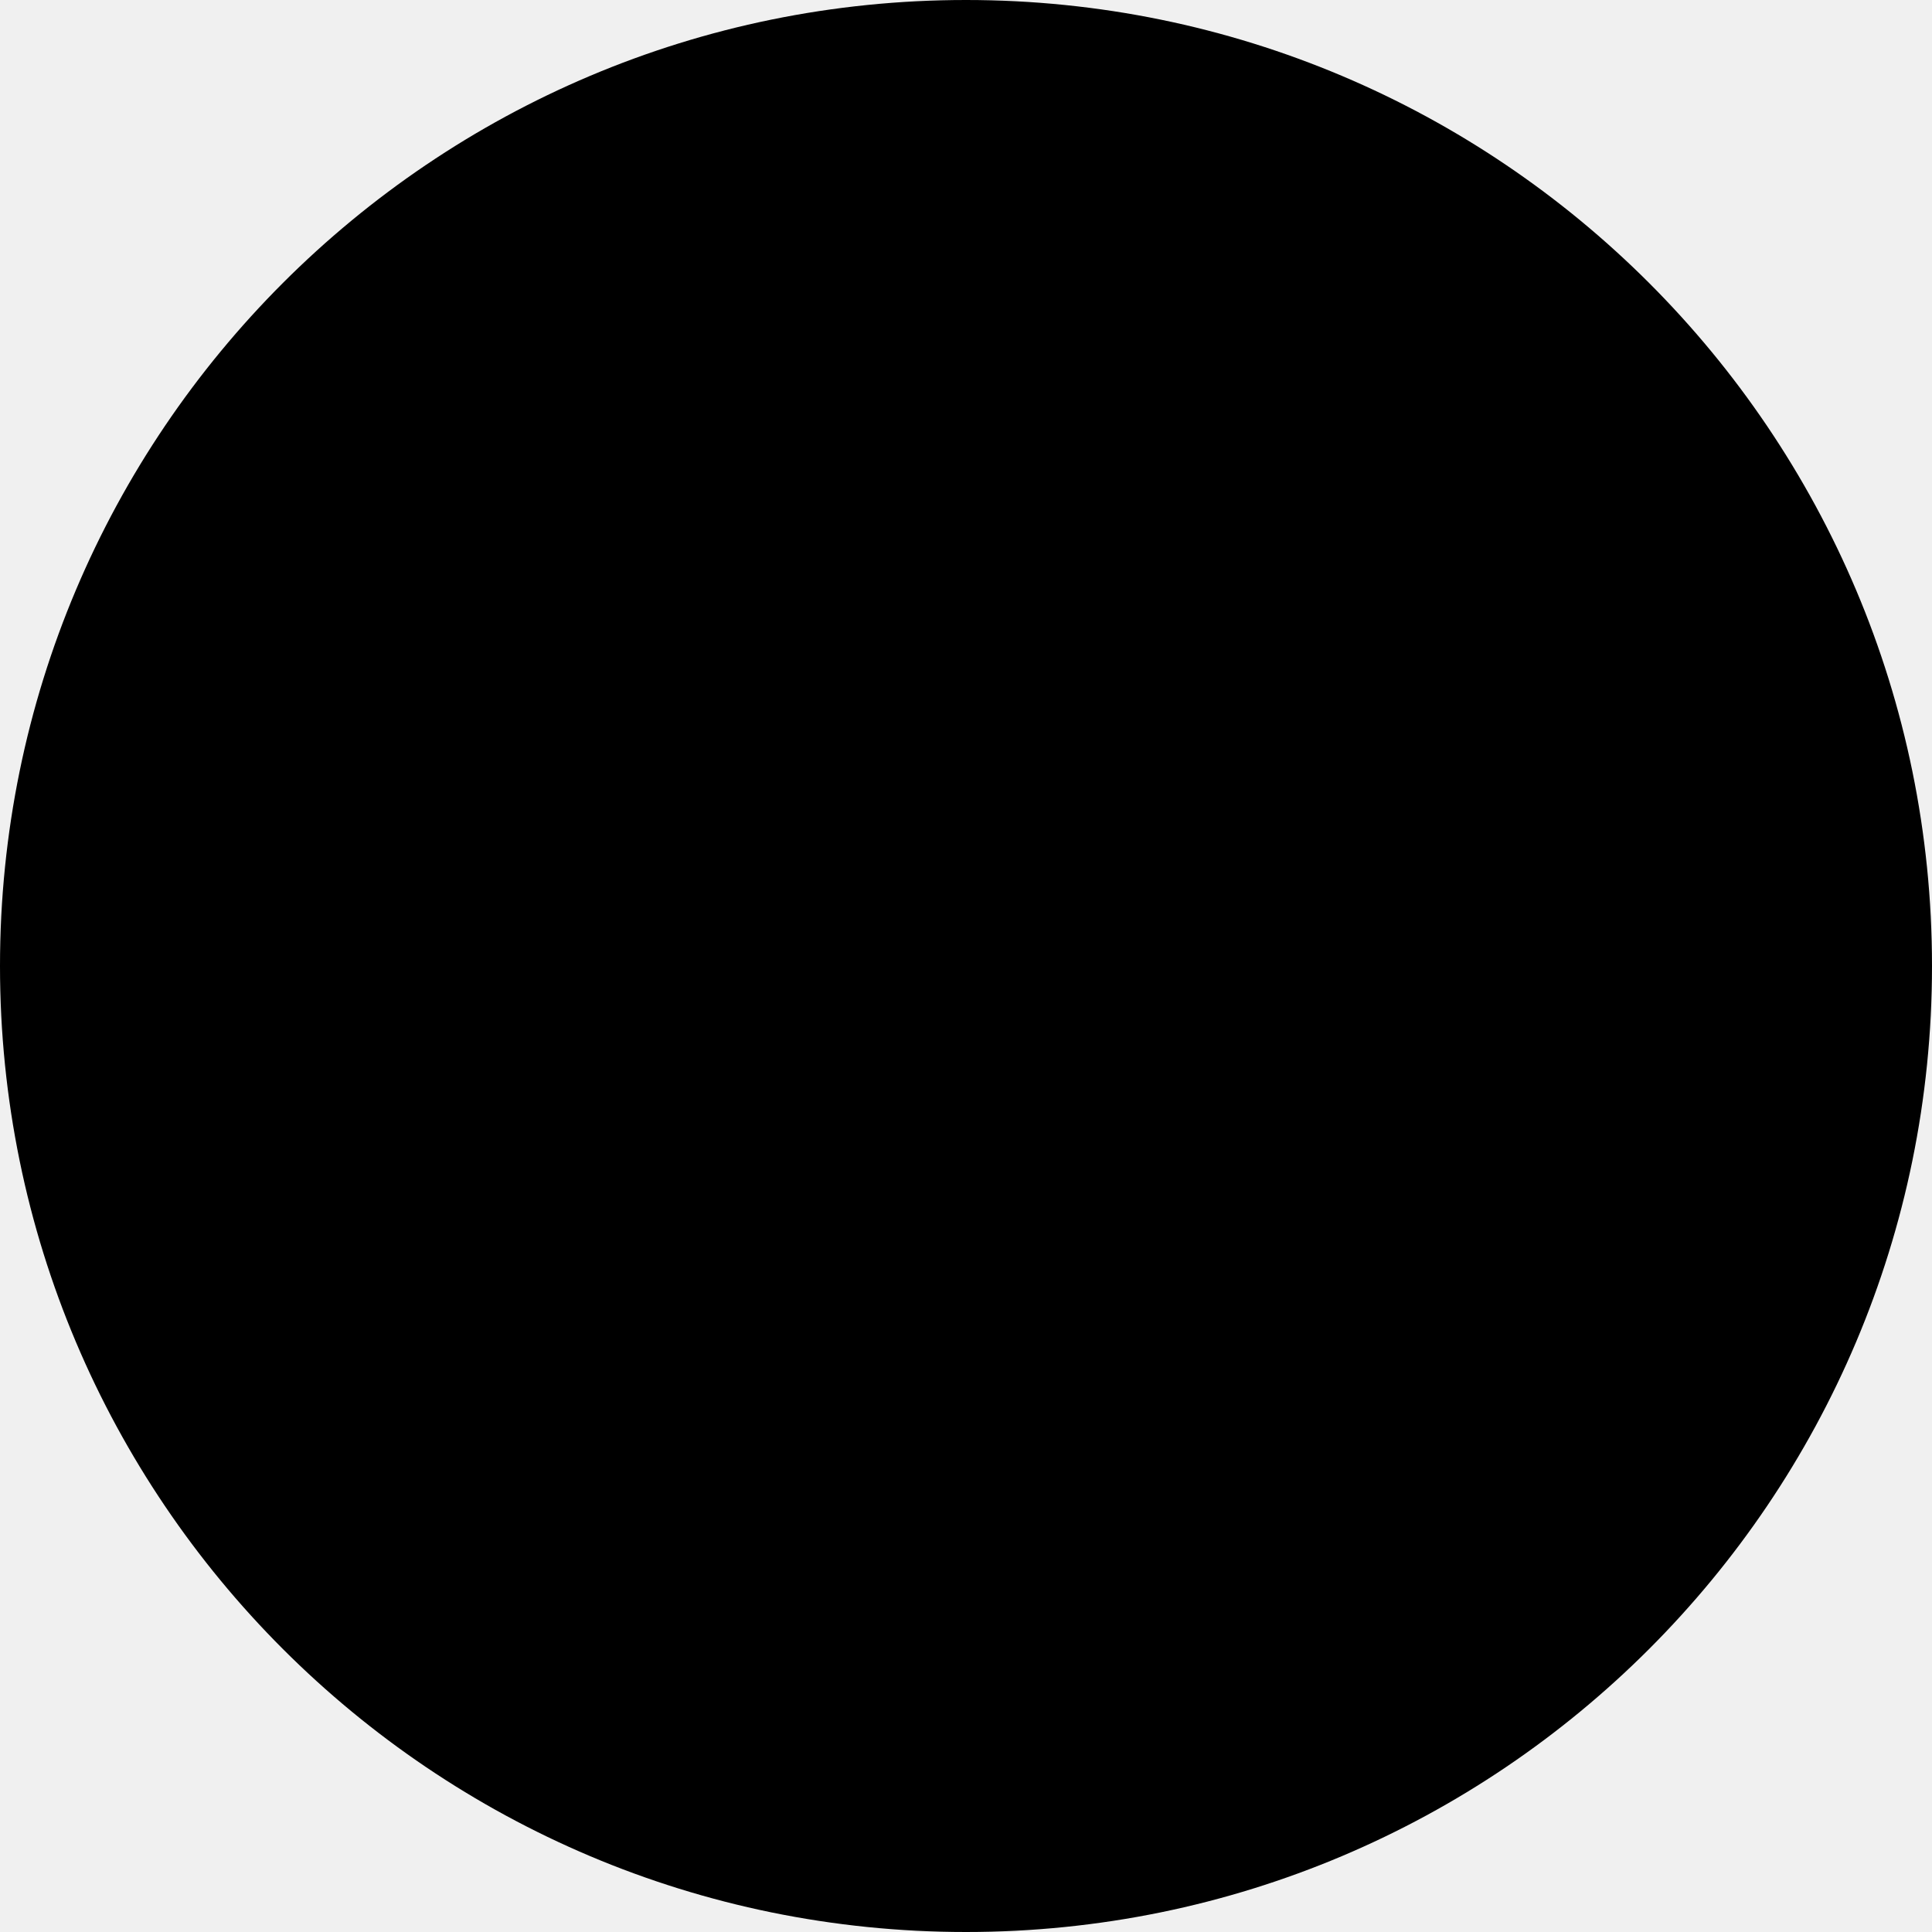
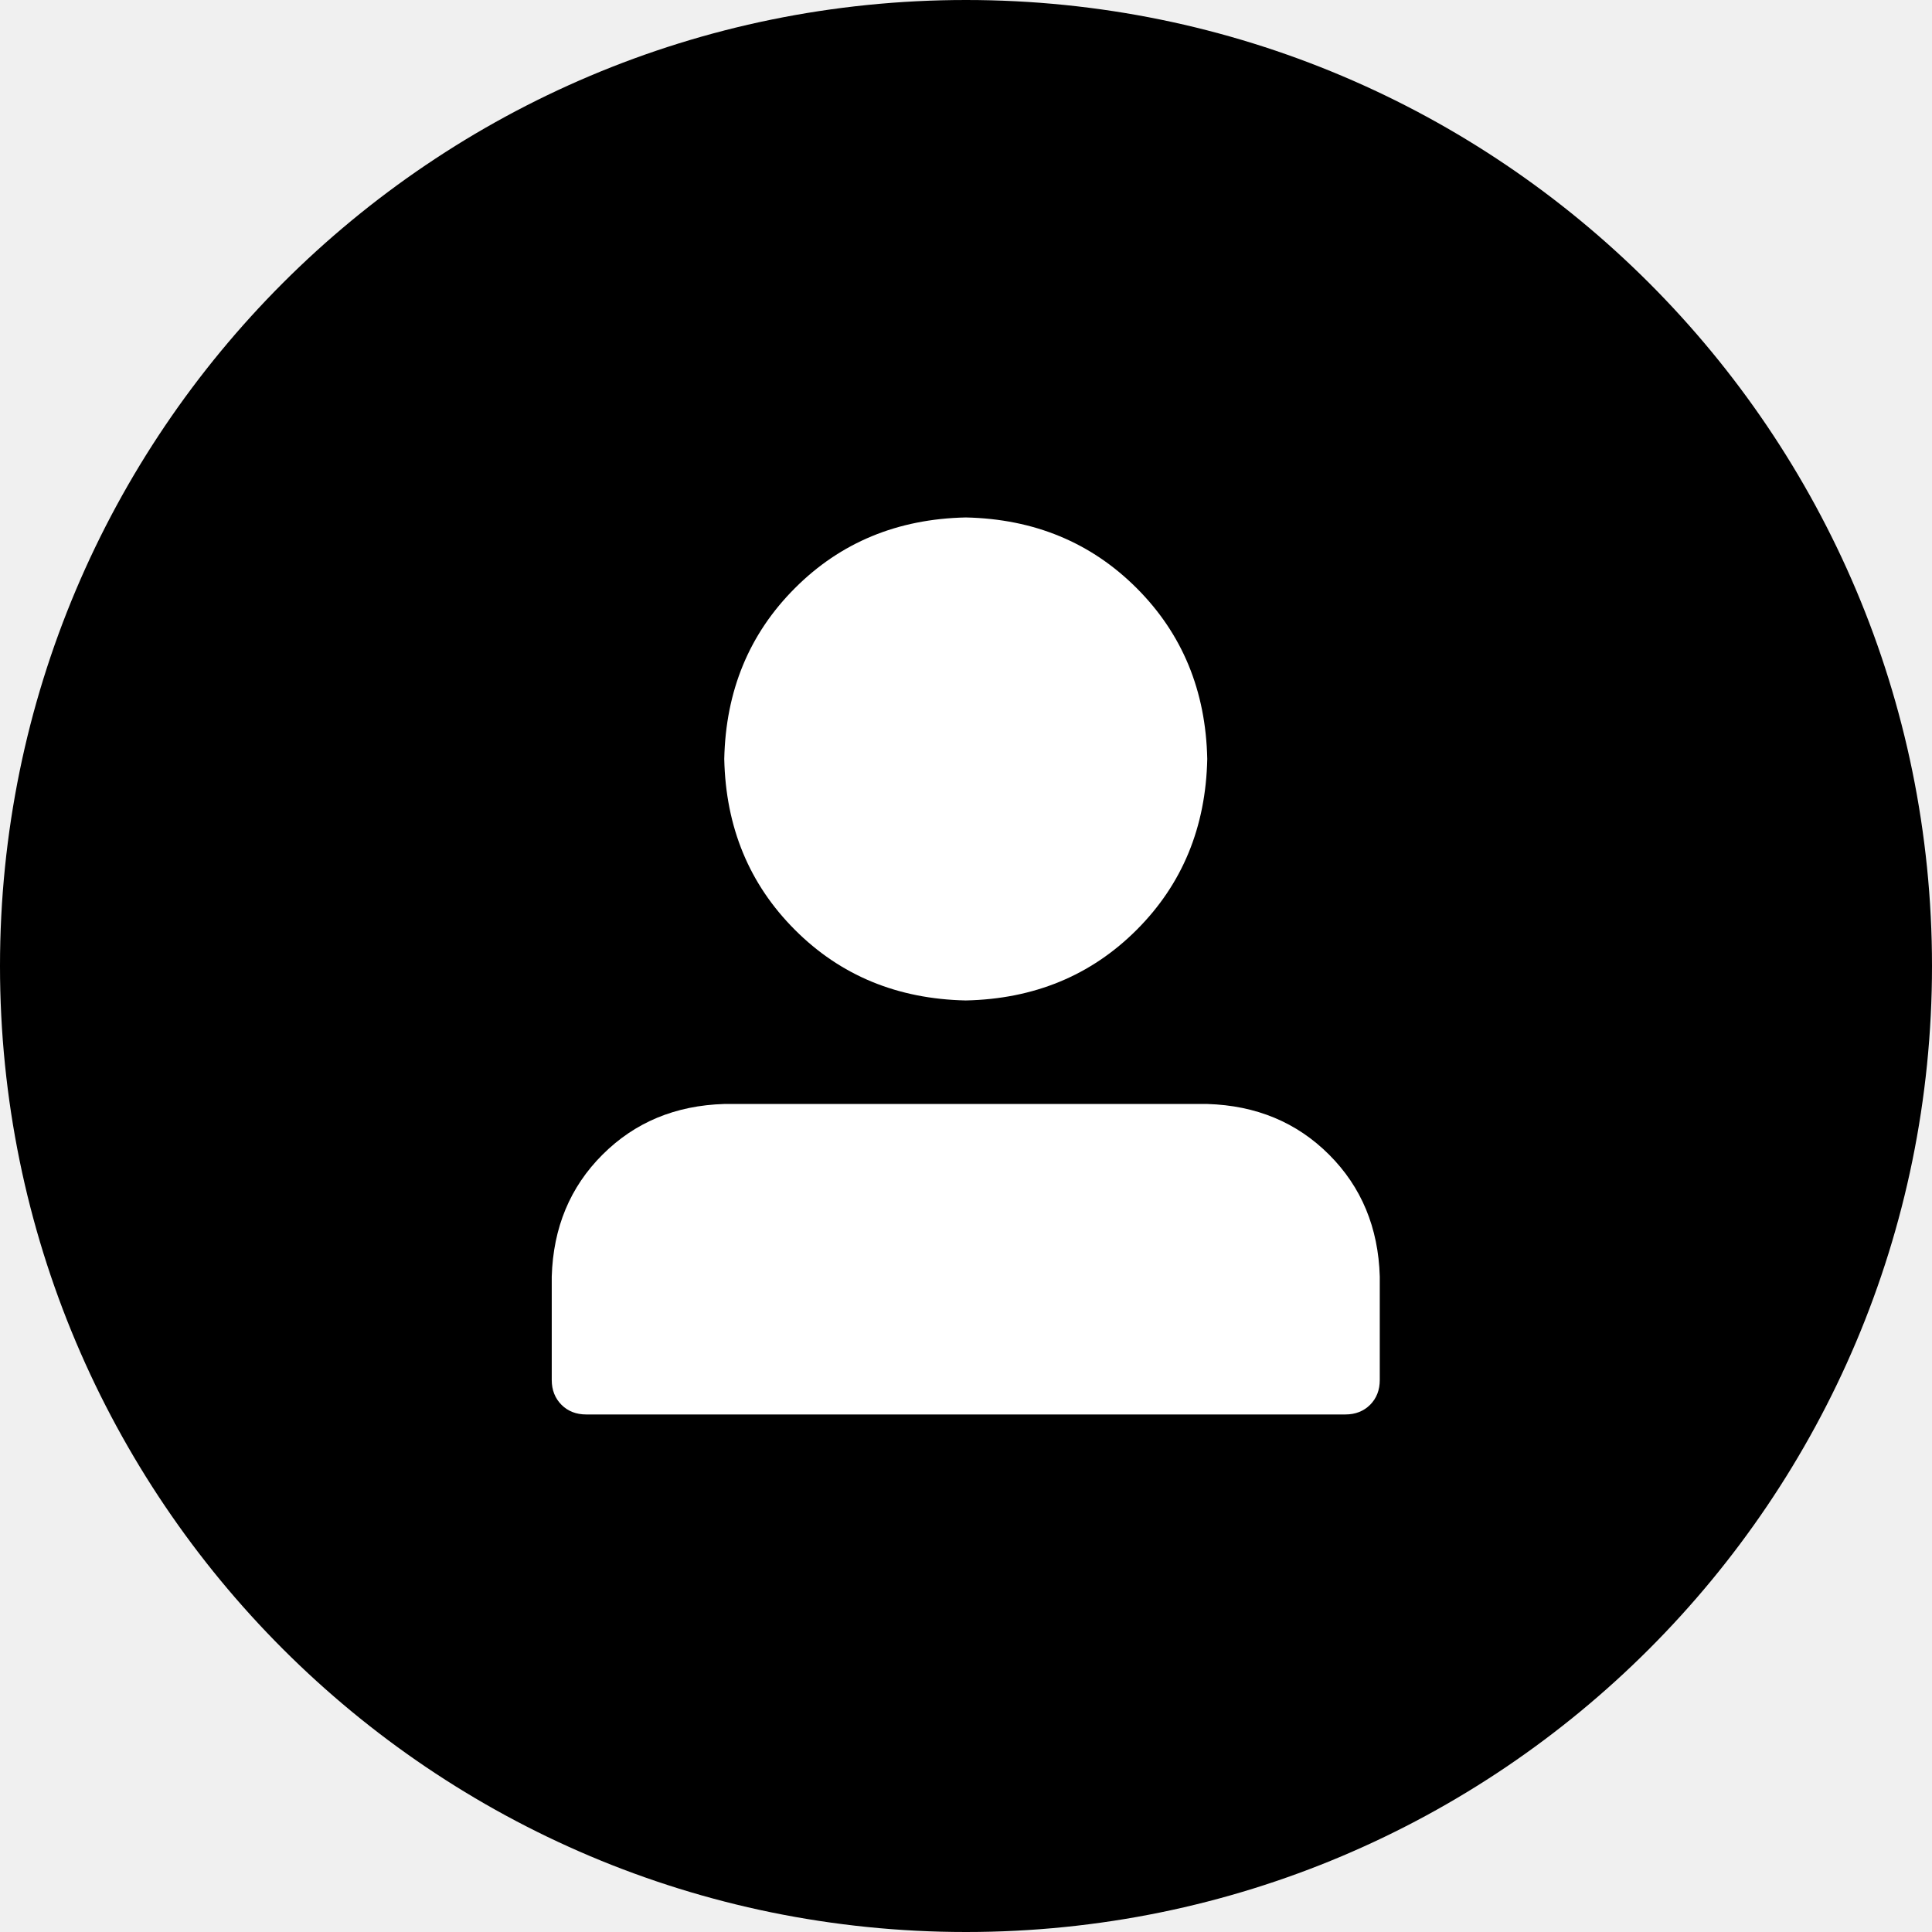
<svg xmlns="http://www.w3.org/2000/svg" width="24" height="24" viewBox="0 0 24 24" fill="none">
  <rect width="24" height="24" rx="12" fill="currentColor" />
-   <path d="M8.997 9.428C9.015 10.277 9.308 10.984 9.875 11.551C10.441 12.118 11.149 12.41 11.997 12.428C12.845 12.41 13.553 12.118 14.12 11.551C14.687 10.984 14.979 10.277 14.997 9.428C14.979 8.58 14.687 7.873 14.12 7.306C13.553 6.739 12.845 6.446 11.997 6.428C11.149 6.446 10.441 6.739 9.875 7.306C9.308 7.873 9.015 8.58 8.997 9.428ZM16.283 17.571H7.283C7.158 17.571 7.055 17.531 6.975 17.451C6.895 17.37 6.854 17.268 6.854 17.143V15.857C6.872 15.25 7.082 14.745 7.484 14.344C7.886 13.942 8.39 13.732 8.997 13.714H14.997C15.604 13.732 16.109 13.942 16.511 14.344C16.912 14.745 17.122 15.25 17.14 15.857V17.143C17.14 17.268 17.1 17.37 17.02 17.451C16.939 17.531 16.837 17.571 16.712 17.571H16.283Z" fill="none" />
+   <path d="M8.997 9.428C9.015 10.277 9.308 10.984 9.875 11.551C10.441 12.118 11.149 12.41 11.997 12.428C12.845 12.41 13.553 12.118 14.12 11.551C14.687 10.984 14.979 10.277 14.997 9.428C14.979 8.58 14.687 7.873 14.12 7.306C13.553 6.739 12.845 6.446 11.997 6.428C11.149 6.446 10.441 6.739 9.875 7.306C9.308 7.873 9.015 8.58 8.997 9.428ZM16.283 17.571H7.283C7.158 17.571 7.055 17.531 6.975 17.451C6.895 17.37 6.854 17.268 6.854 17.143V15.857C6.872 15.25 7.082 14.745 7.484 14.344C7.886 13.942 8.39 13.732 8.997 13.714H14.997C15.604 13.732 16.109 13.942 16.511 14.344C16.912 14.745 17.122 15.25 17.14 15.857V17.143C17.14 17.268 17.1 17.37 17.02 17.451C16.939 17.531 16.837 17.571 16.712 17.571H16.283Z" fill="#ffffff" />
</svg>
